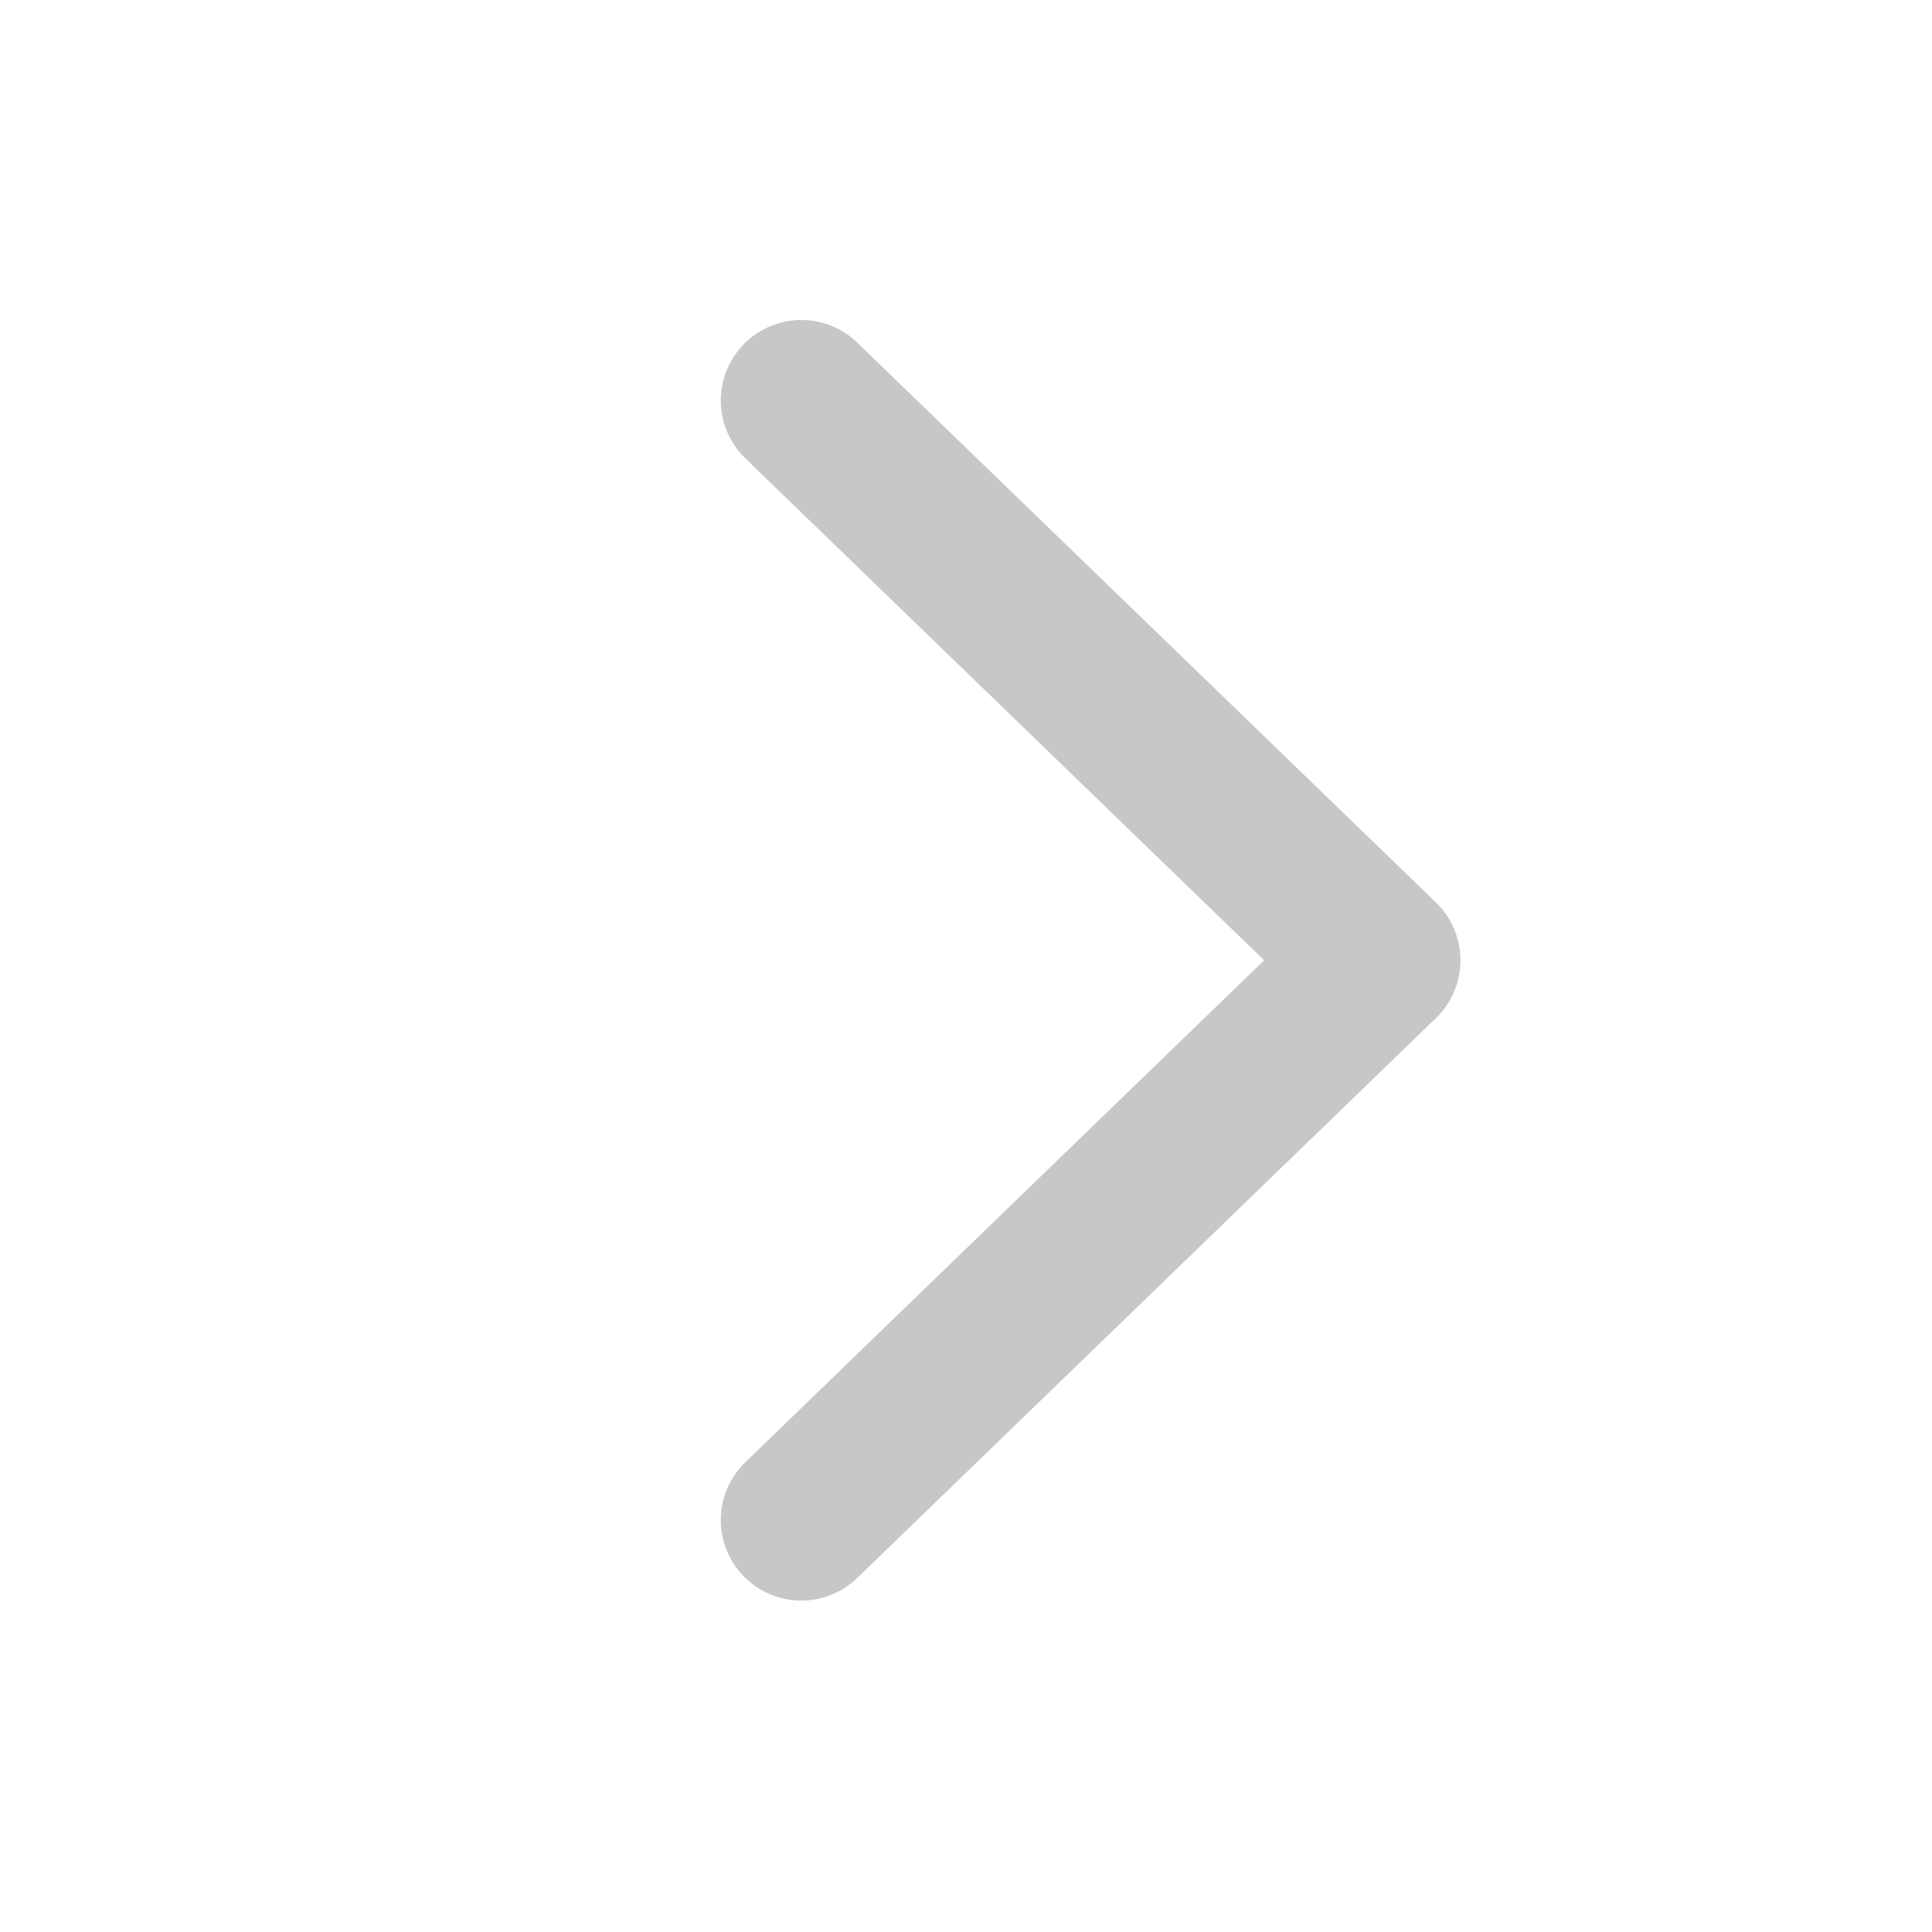
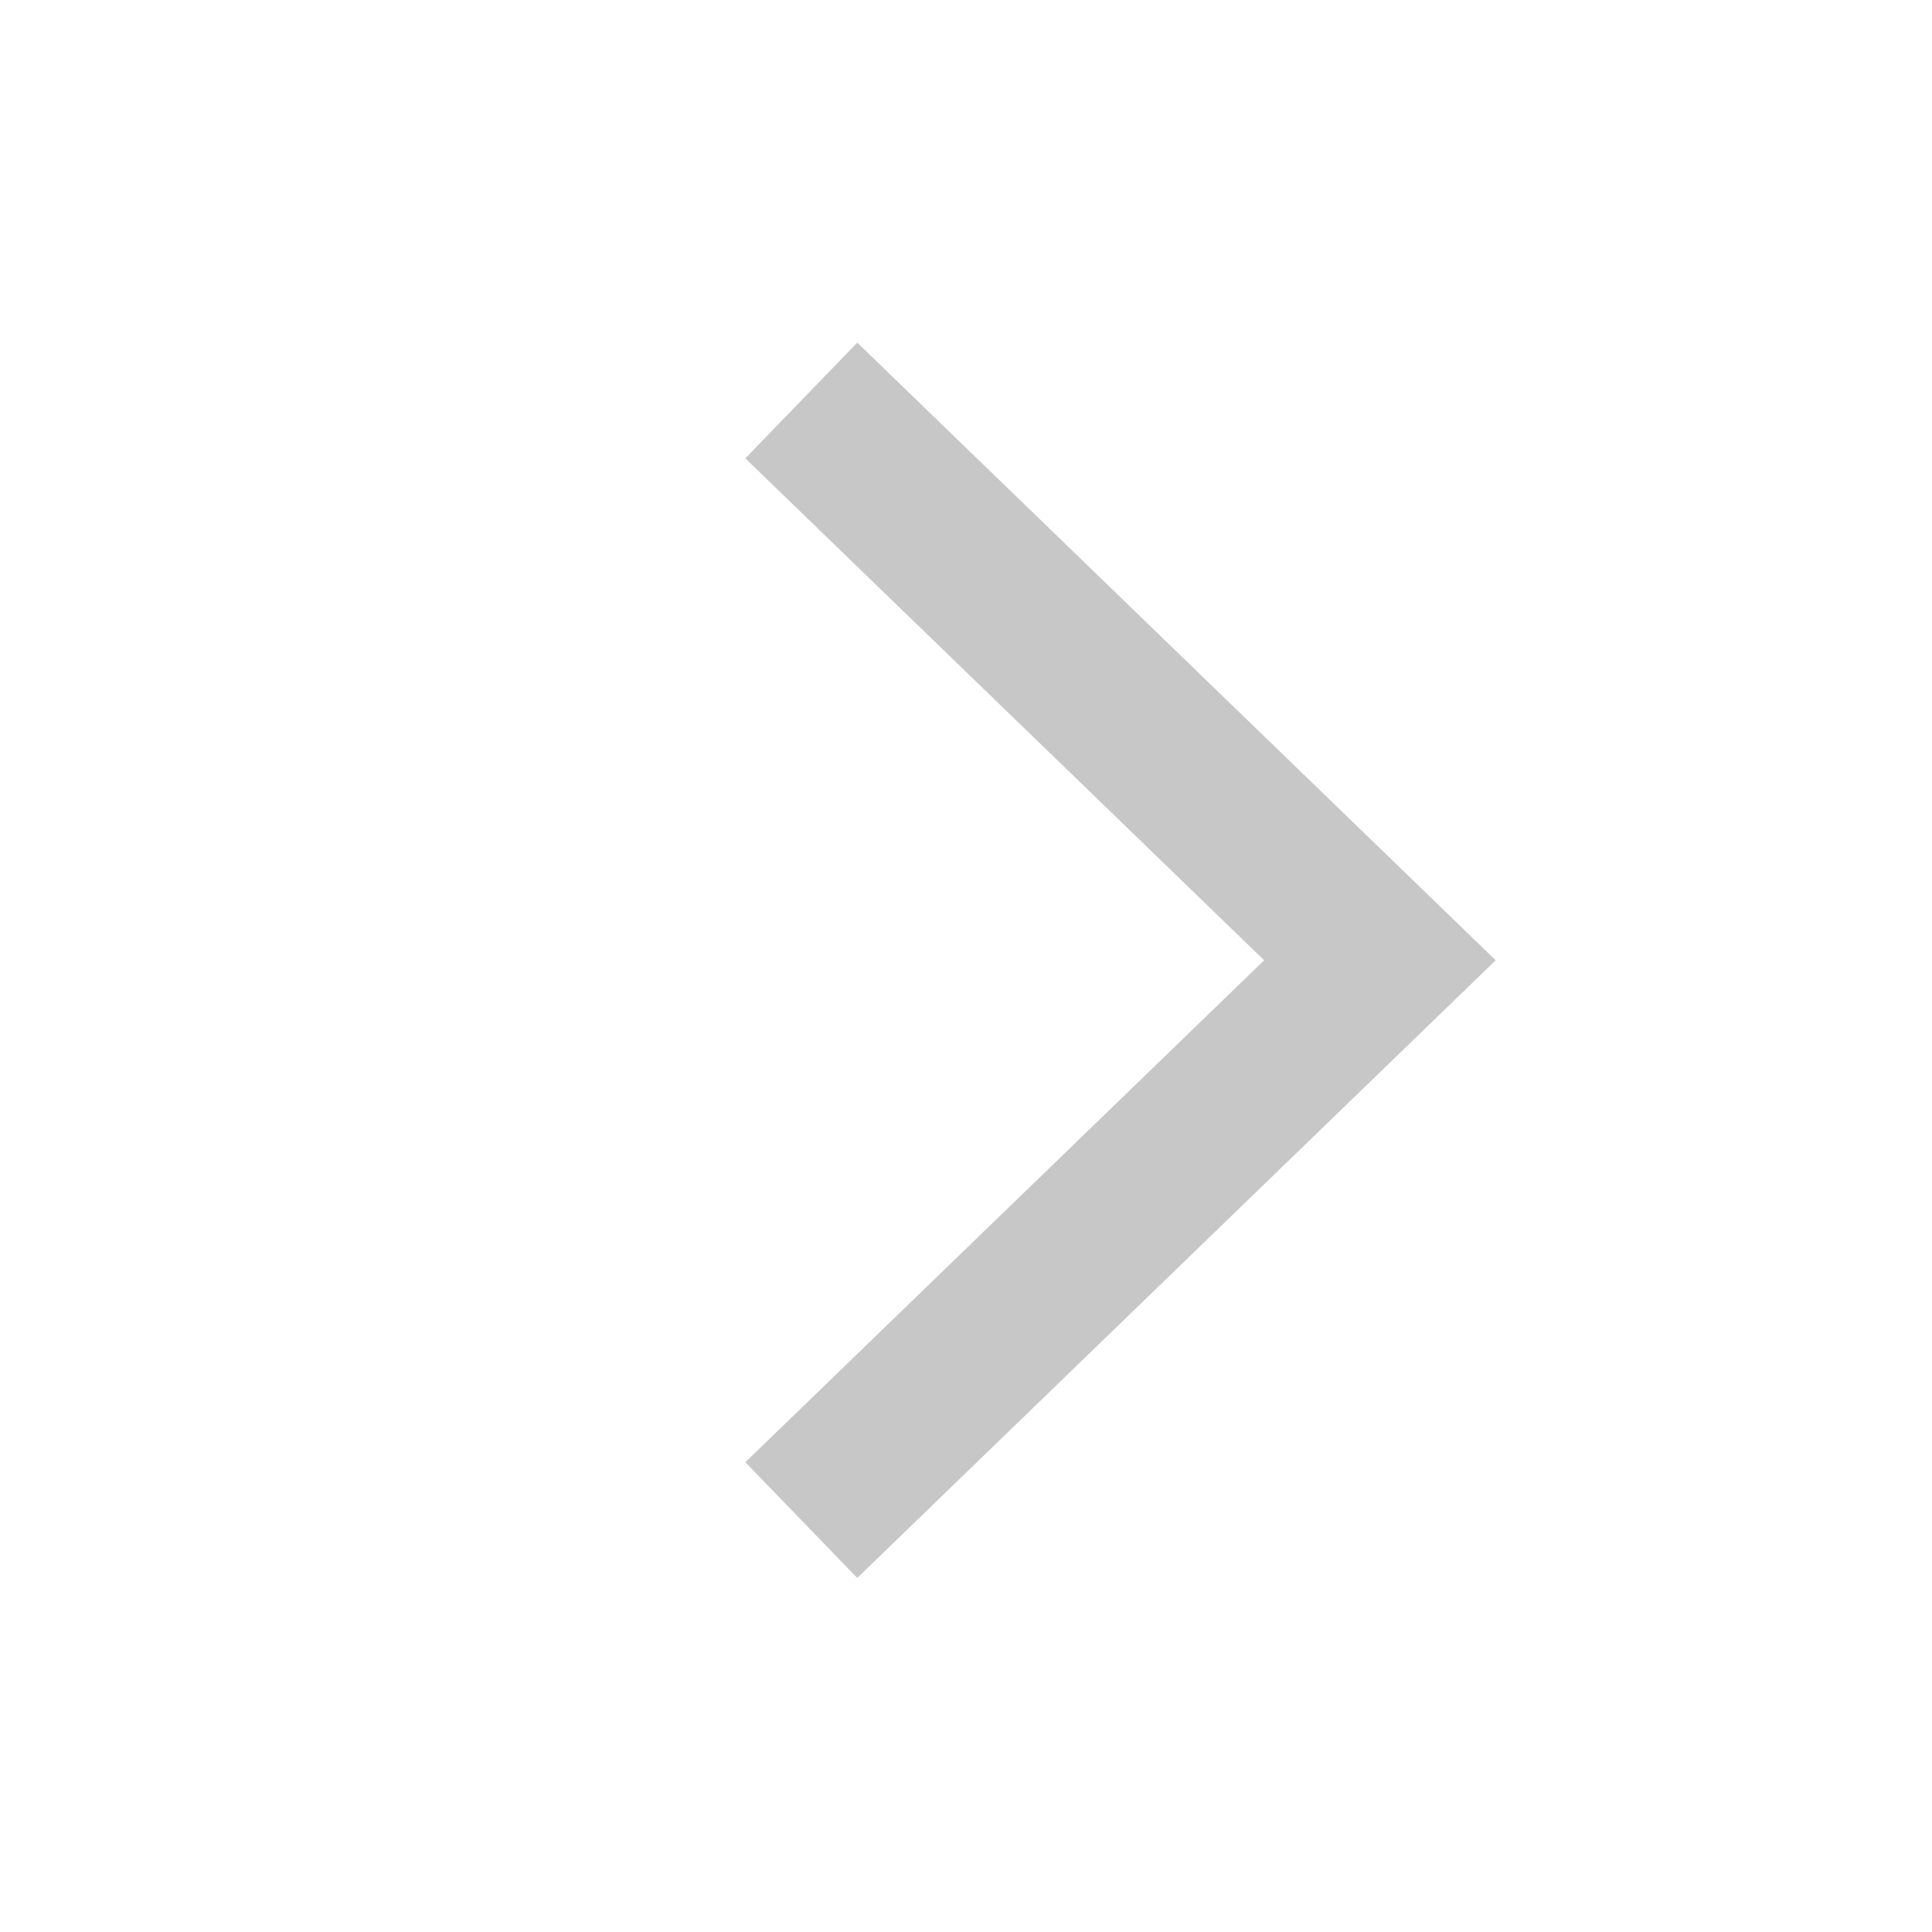
<svg xmlns="http://www.w3.org/2000/svg" width="24" height="24" viewBox="0 0 24 24" fill="none">
-   <path d="M9.954 18.883L17.142 11.929L9.954 4.975" stroke="#C7C7C7" stroke-width="2" stroke-linecap="round" stroke-linejoin="round" />
+   <path d="M9.954 18.883L17.142 11.929L9.954 4.975" stroke="#C7C7C7" stroke-width="2" strokeLinecap="round" strokeLinejoin="round" />
</svg>
